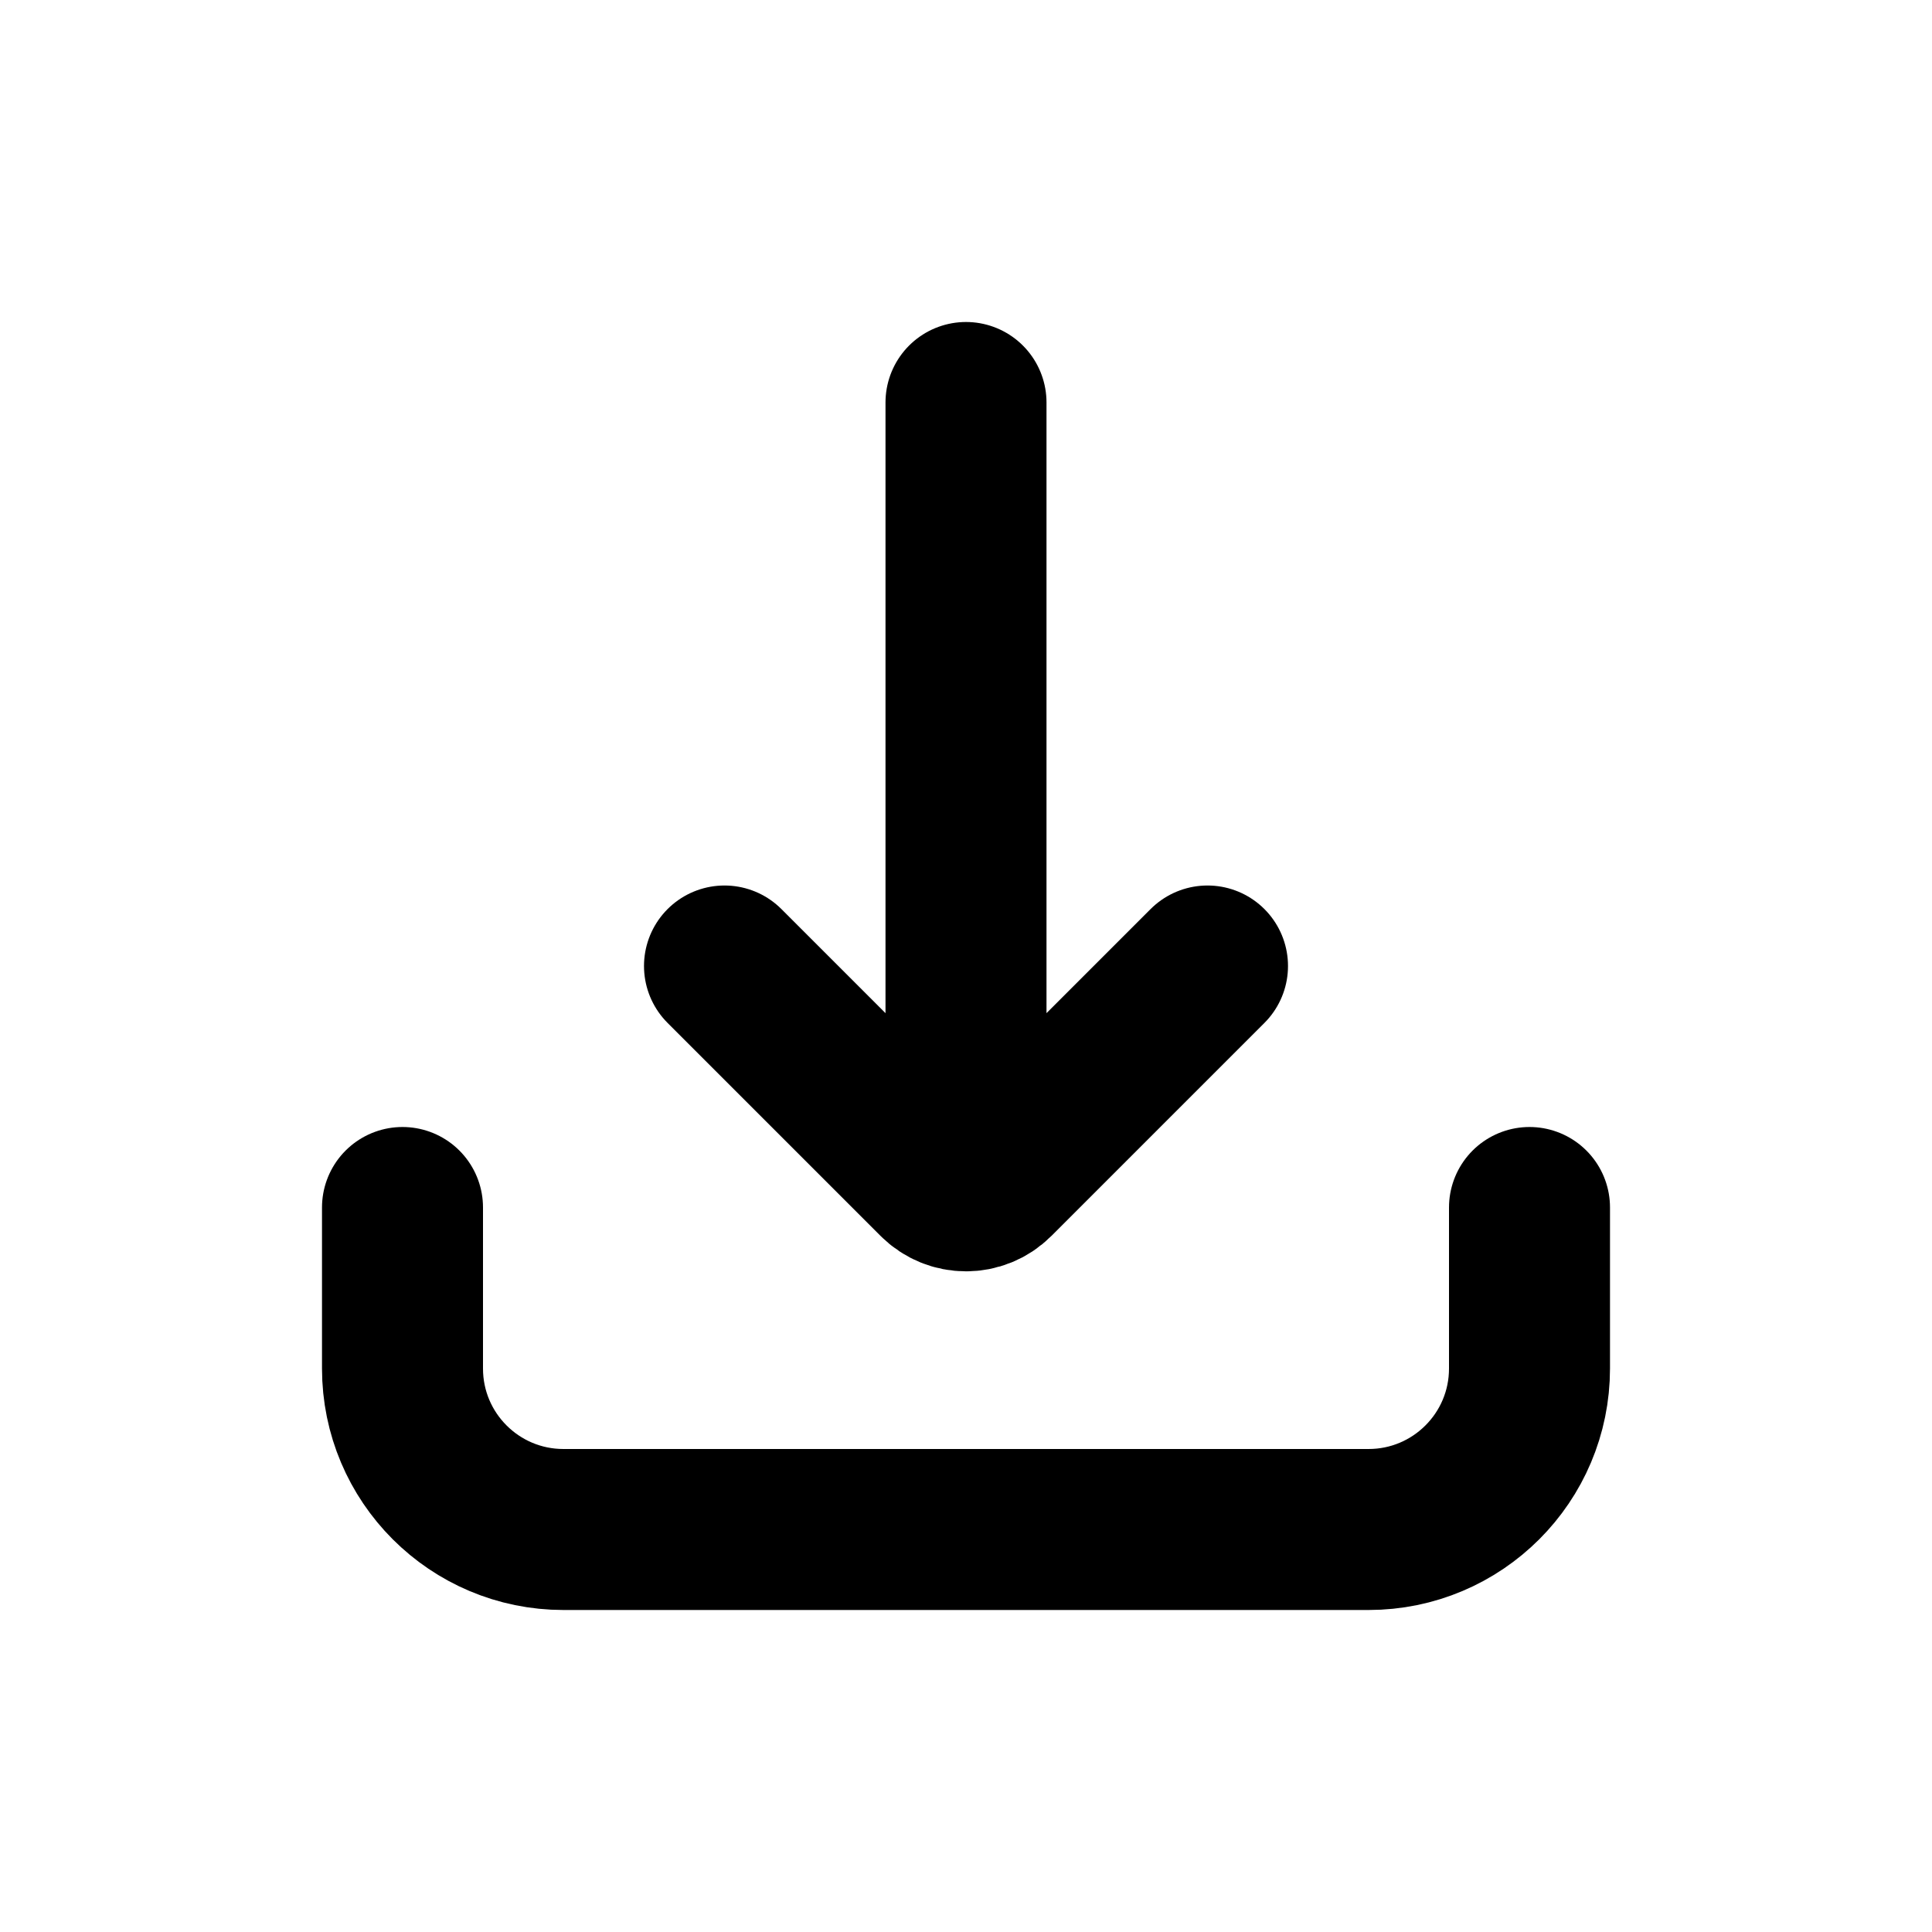
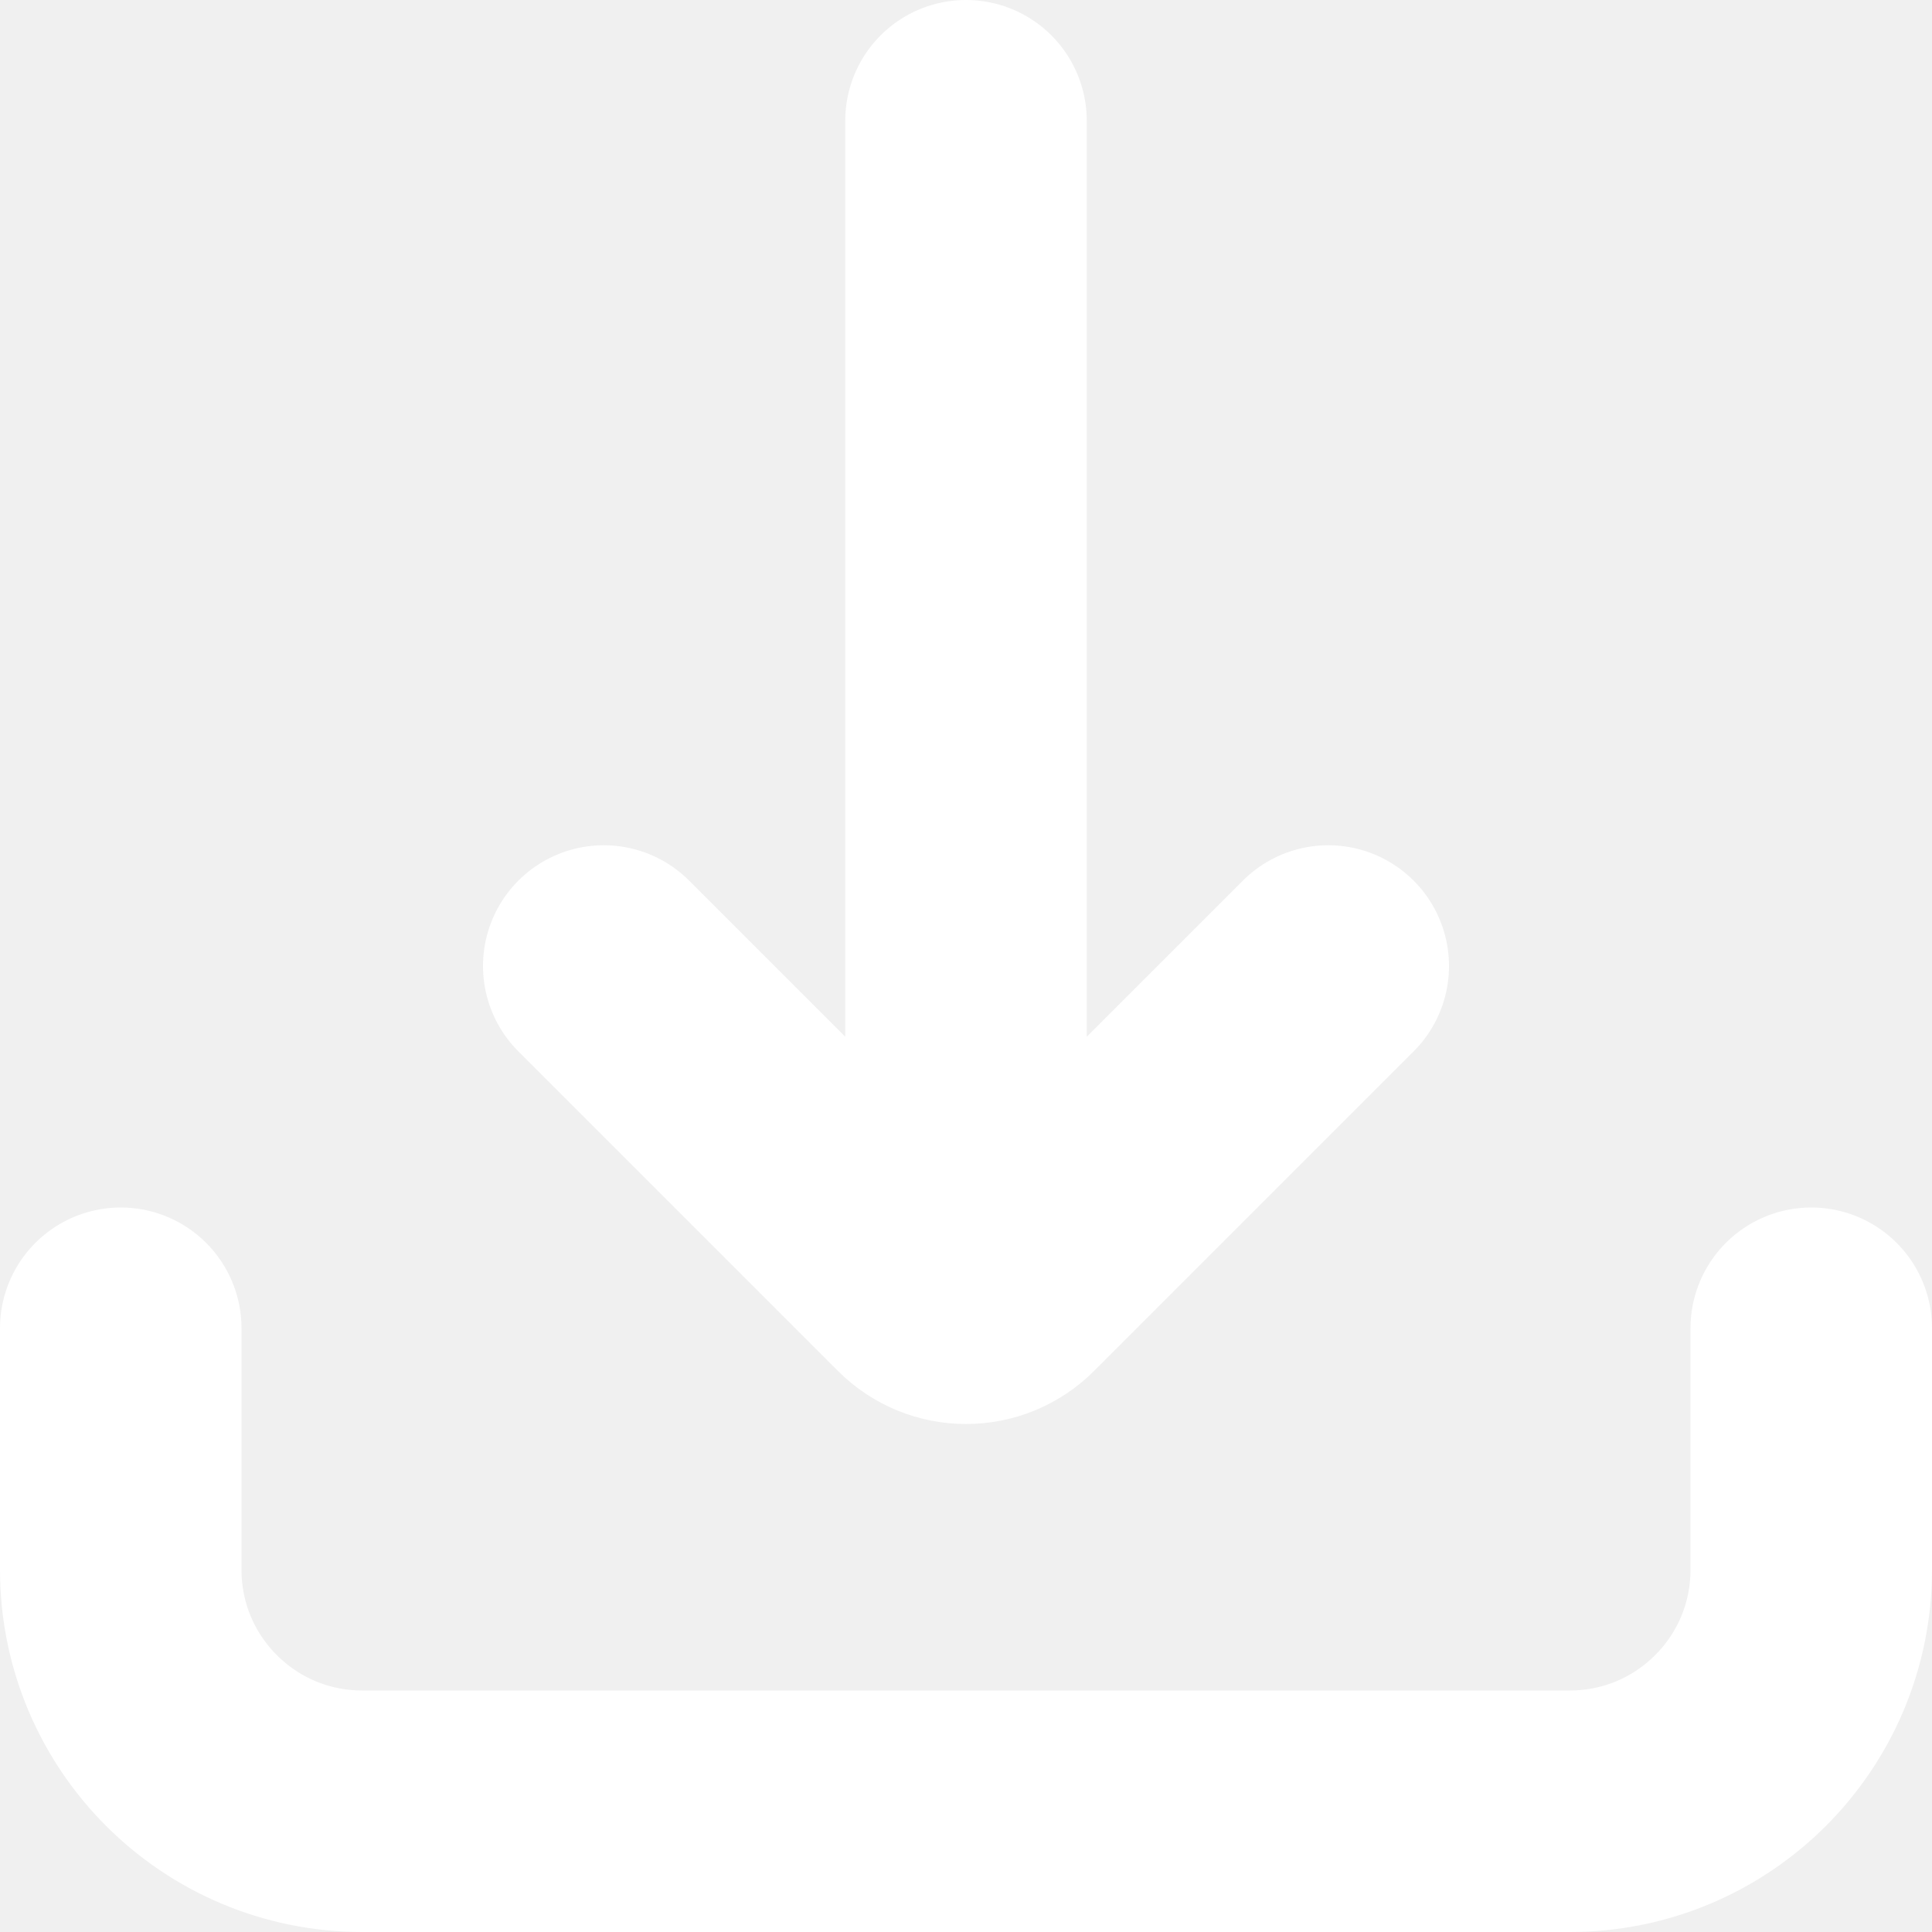
- <svg xmlns="http://www.w3.org/2000/svg" width="24" height="24" viewBox="0 0 24 24" fill="none">
-   <rect width="24" height="24" fill="white" />
-   <path d="M5 15V17C5 18.105 5.895 19 7 19H17C18.105 19 19 18.105 19 17V15M9 12L11.646 14.646C11.842 14.842 12.158 14.842 12.354 14.646L15 12M12 13L12 5" stroke="black" stroke-width="2" stroke-linecap="round" />
+ <svg xmlns="http://www.w3.org/2000/svg" width="16" height="16" viewBox="0 0 16 16" fill="none">
+   <path id="Vector" d="M1 11V13C1 14.105 1.895 15 3 15H13C14.105 15 15 14.105 15 13V11M5 8L7.646 10.646C7.842 10.842 8.158 10.842 8.354 10.646L11 8M8 9L8 1" stroke="white" stroke-width="2" stroke-linecap="round" />
</svg>
